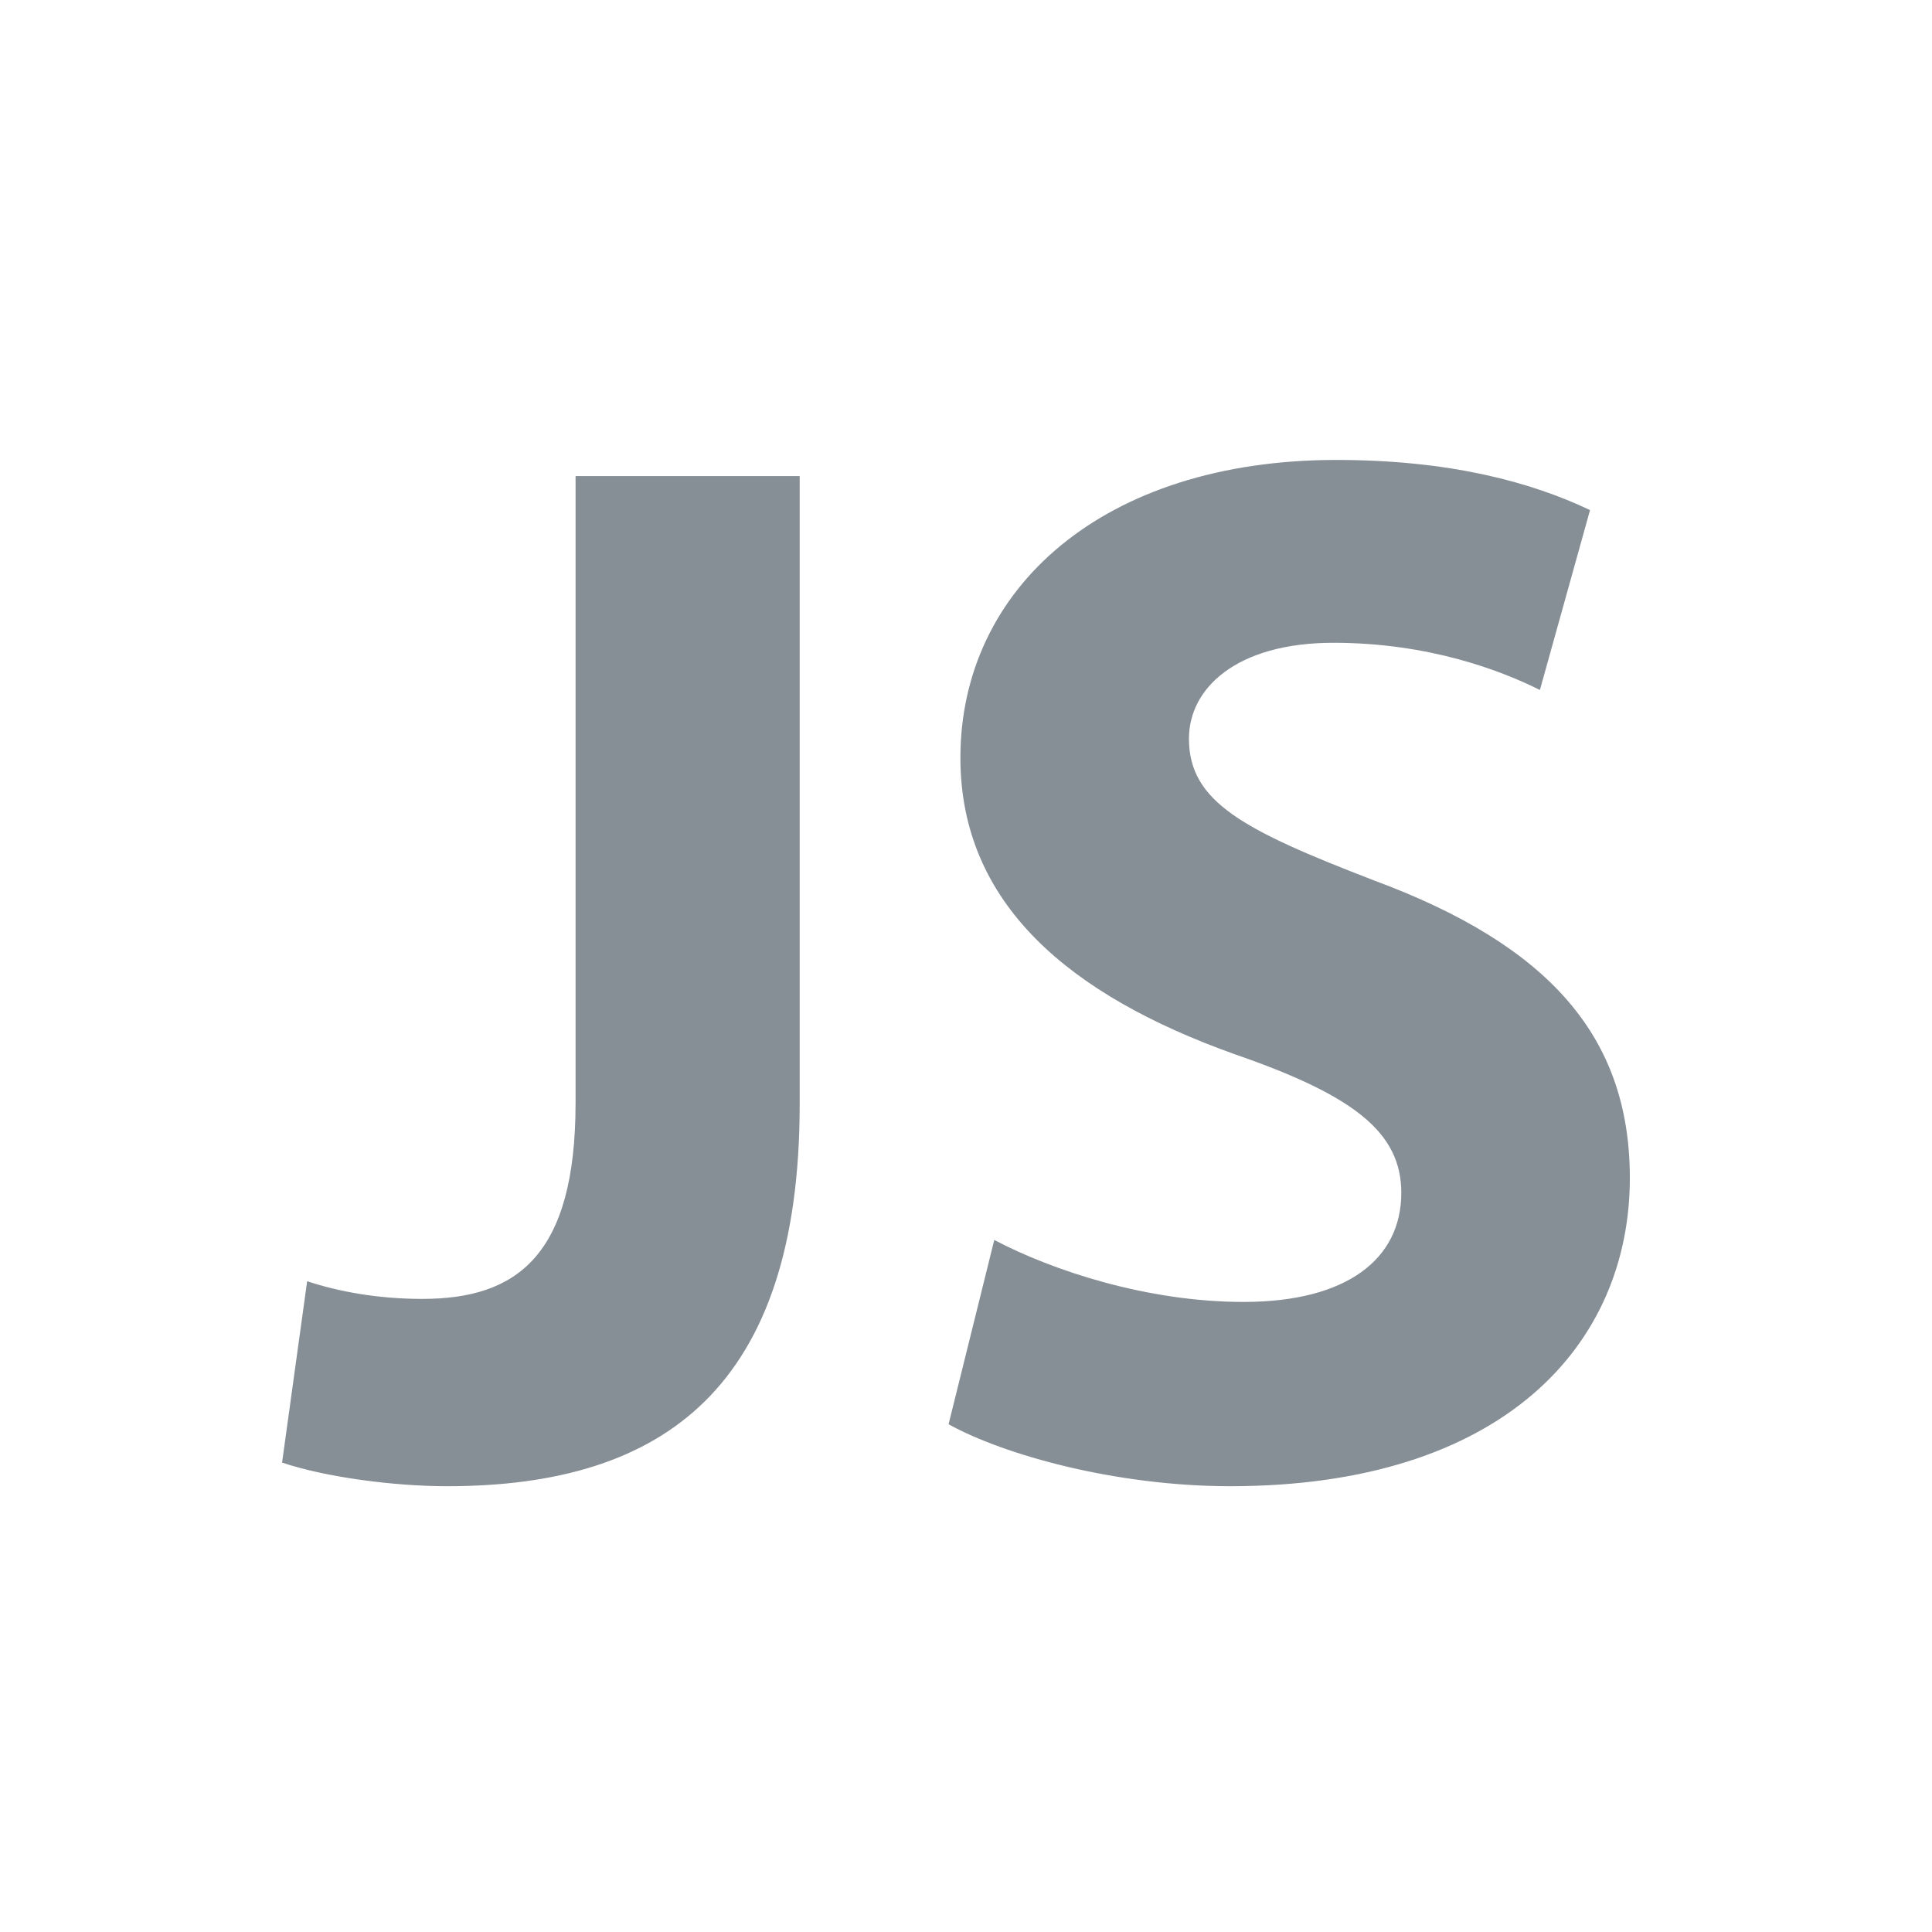
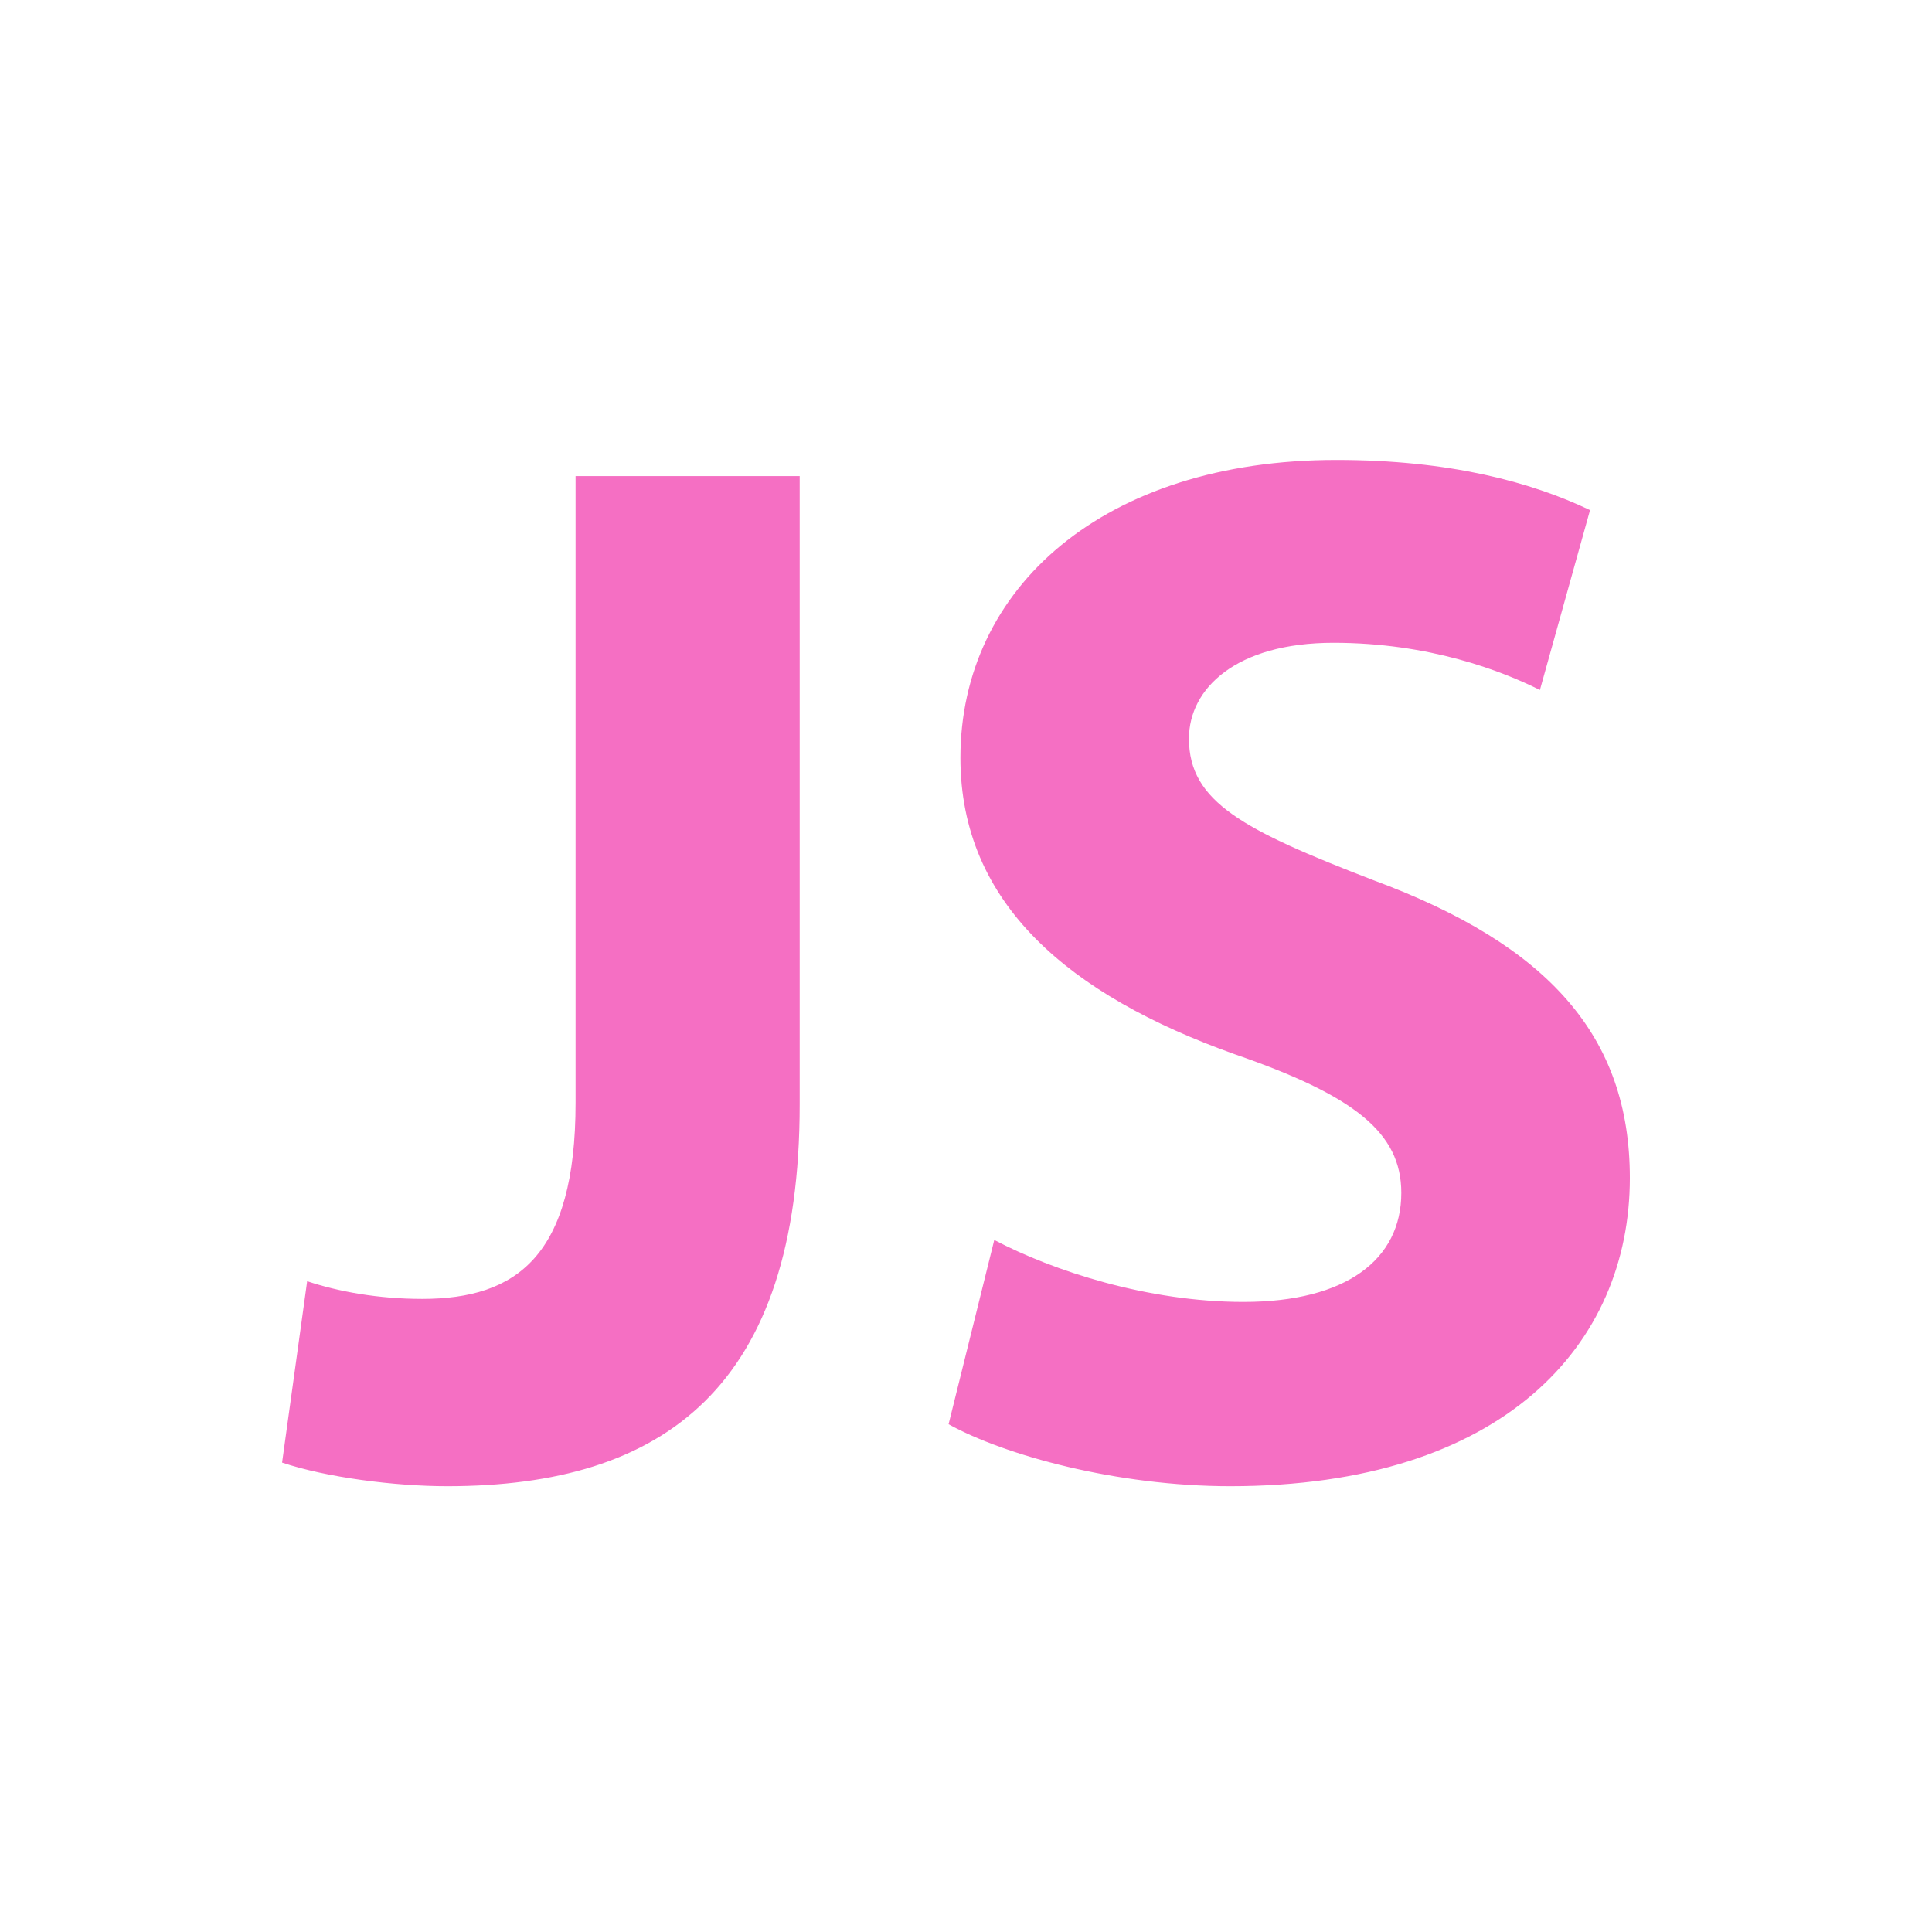
<svg xmlns="http://www.w3.org/2000/svg" width="58" height="58" viewBox="0 0 58 58" fill="none">
-   <path d="M17.279 14.292H24.007V33.152C24.007 41.65 19.933 44.617 13.426 44.617C11.833 44.617 9.795 44.352 8.468 43.908L9.221 38.463C10.15 38.773 11.347 38.994 12.674 38.994C15.508 38.994 17.279 37.709 17.279 33.107V14.292ZM29.849 37.225C31.619 38.154 34.453 39.085 37.331 39.085C40.43 39.085 42.068 37.801 42.068 35.81C42.068 33.995 40.651 32.888 37.065 31.648C32.107 29.878 28.832 27.134 28.832 22.75C28.832 17.659 33.126 13.808 40.12 13.808C43.528 13.808 45.964 14.472 47.734 15.313L46.229 20.714C45.078 20.138 42.909 19.297 40.032 19.297C37.11 19.297 35.693 20.669 35.693 22.174C35.693 24.077 37.331 24.918 41.227 26.423C46.495 28.371 48.929 31.116 48.929 35.365C48.929 40.368 45.123 44.617 36.932 44.617C33.524 44.617 30.159 43.688 28.477 42.757L29.849 37.223V37.225Z" fill="#868E96" />
+   <path d="M17.279 14.292H24.007V33.152C24.007 41.65 19.933 44.617 13.426 44.617C11.833 44.617 9.795 44.352 8.468 43.908L9.221 38.463C10.15 38.773 11.347 38.994 12.674 38.994C15.508 38.994 17.279 37.709 17.279 33.107V14.292ZM29.849 37.225C31.619 38.154 34.453 39.085 37.331 39.085C40.43 39.085 42.068 37.801 42.068 35.81C42.068 33.995 40.651 32.888 37.065 31.648C32.107 29.878 28.832 27.134 28.832 22.75C28.832 17.659 33.126 13.808 40.12 13.808C43.528 13.808 45.964 14.472 47.734 15.313L46.229 20.714C45.078 20.138 42.909 19.297 40.032 19.297C37.11 19.297 35.693 20.669 35.693 22.174C35.693 24.077 37.331 24.918 41.227 26.423C46.495 28.371 48.929 31.116 48.929 35.365C48.929 40.368 45.123 44.617 36.932 44.617C33.524 44.617 30.159 43.688 28.477 42.757L29.849 37.223V37.225Z" fill="#f56fc3" />
</svg>
